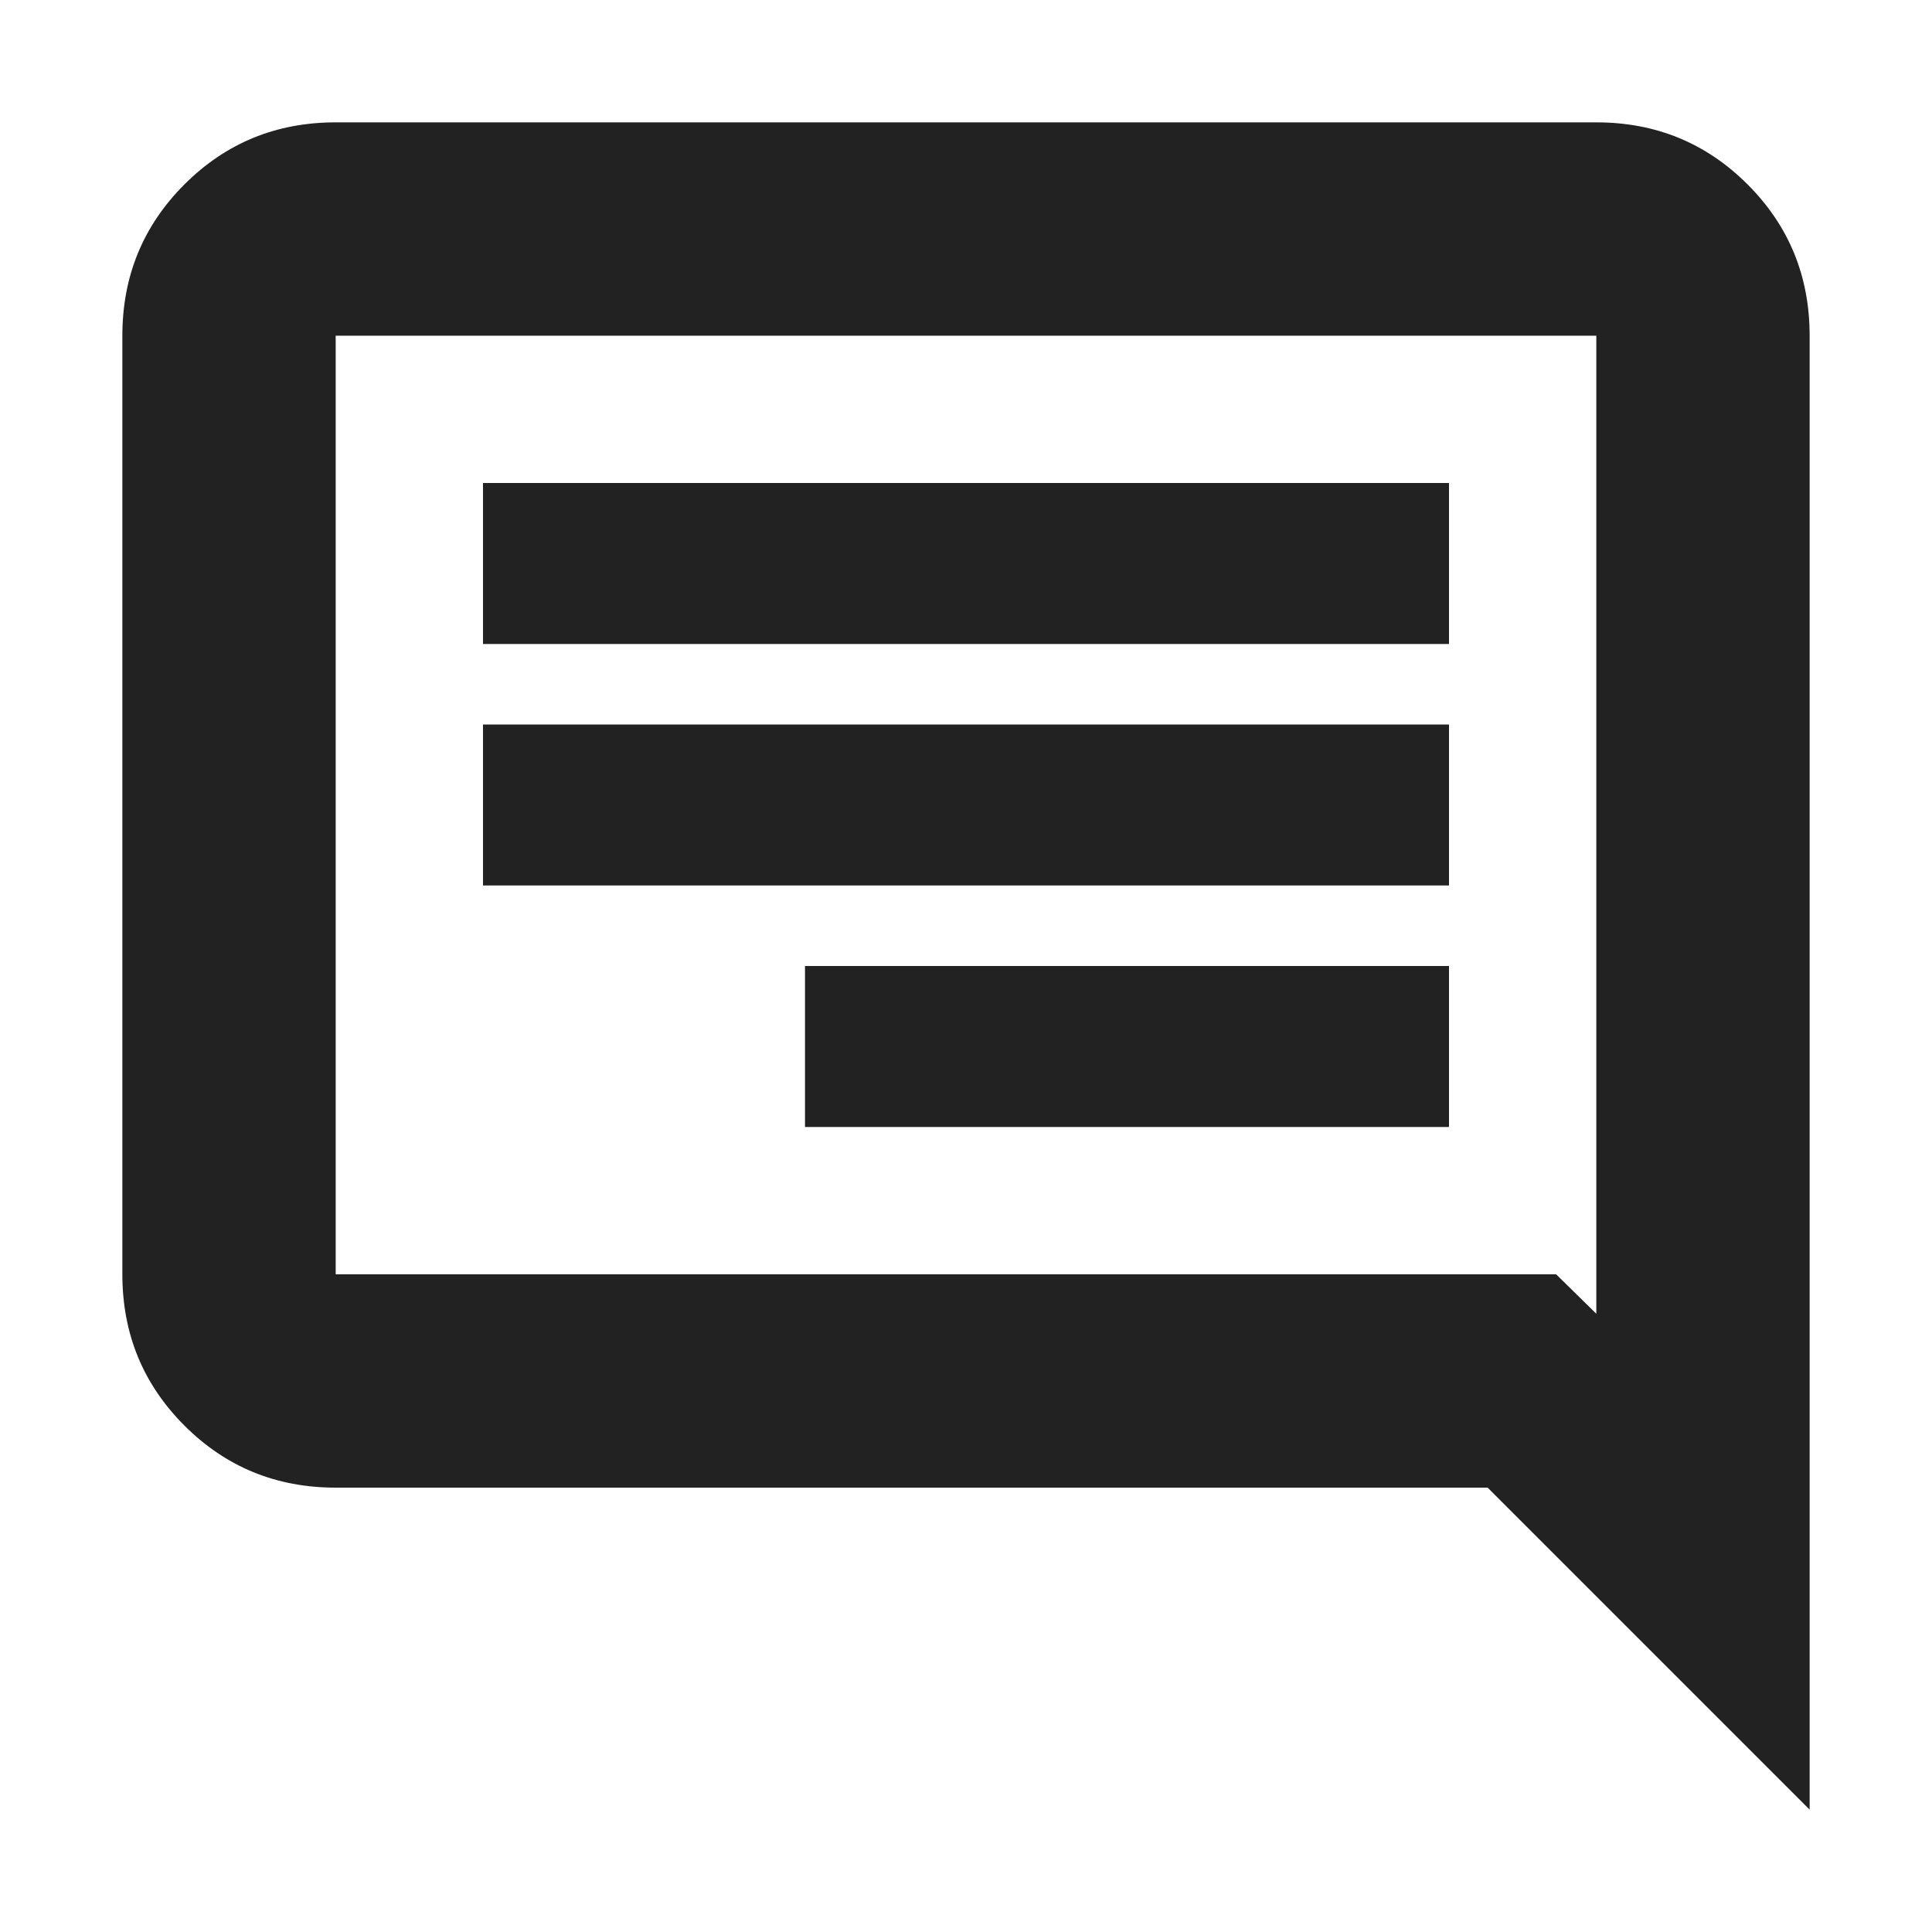
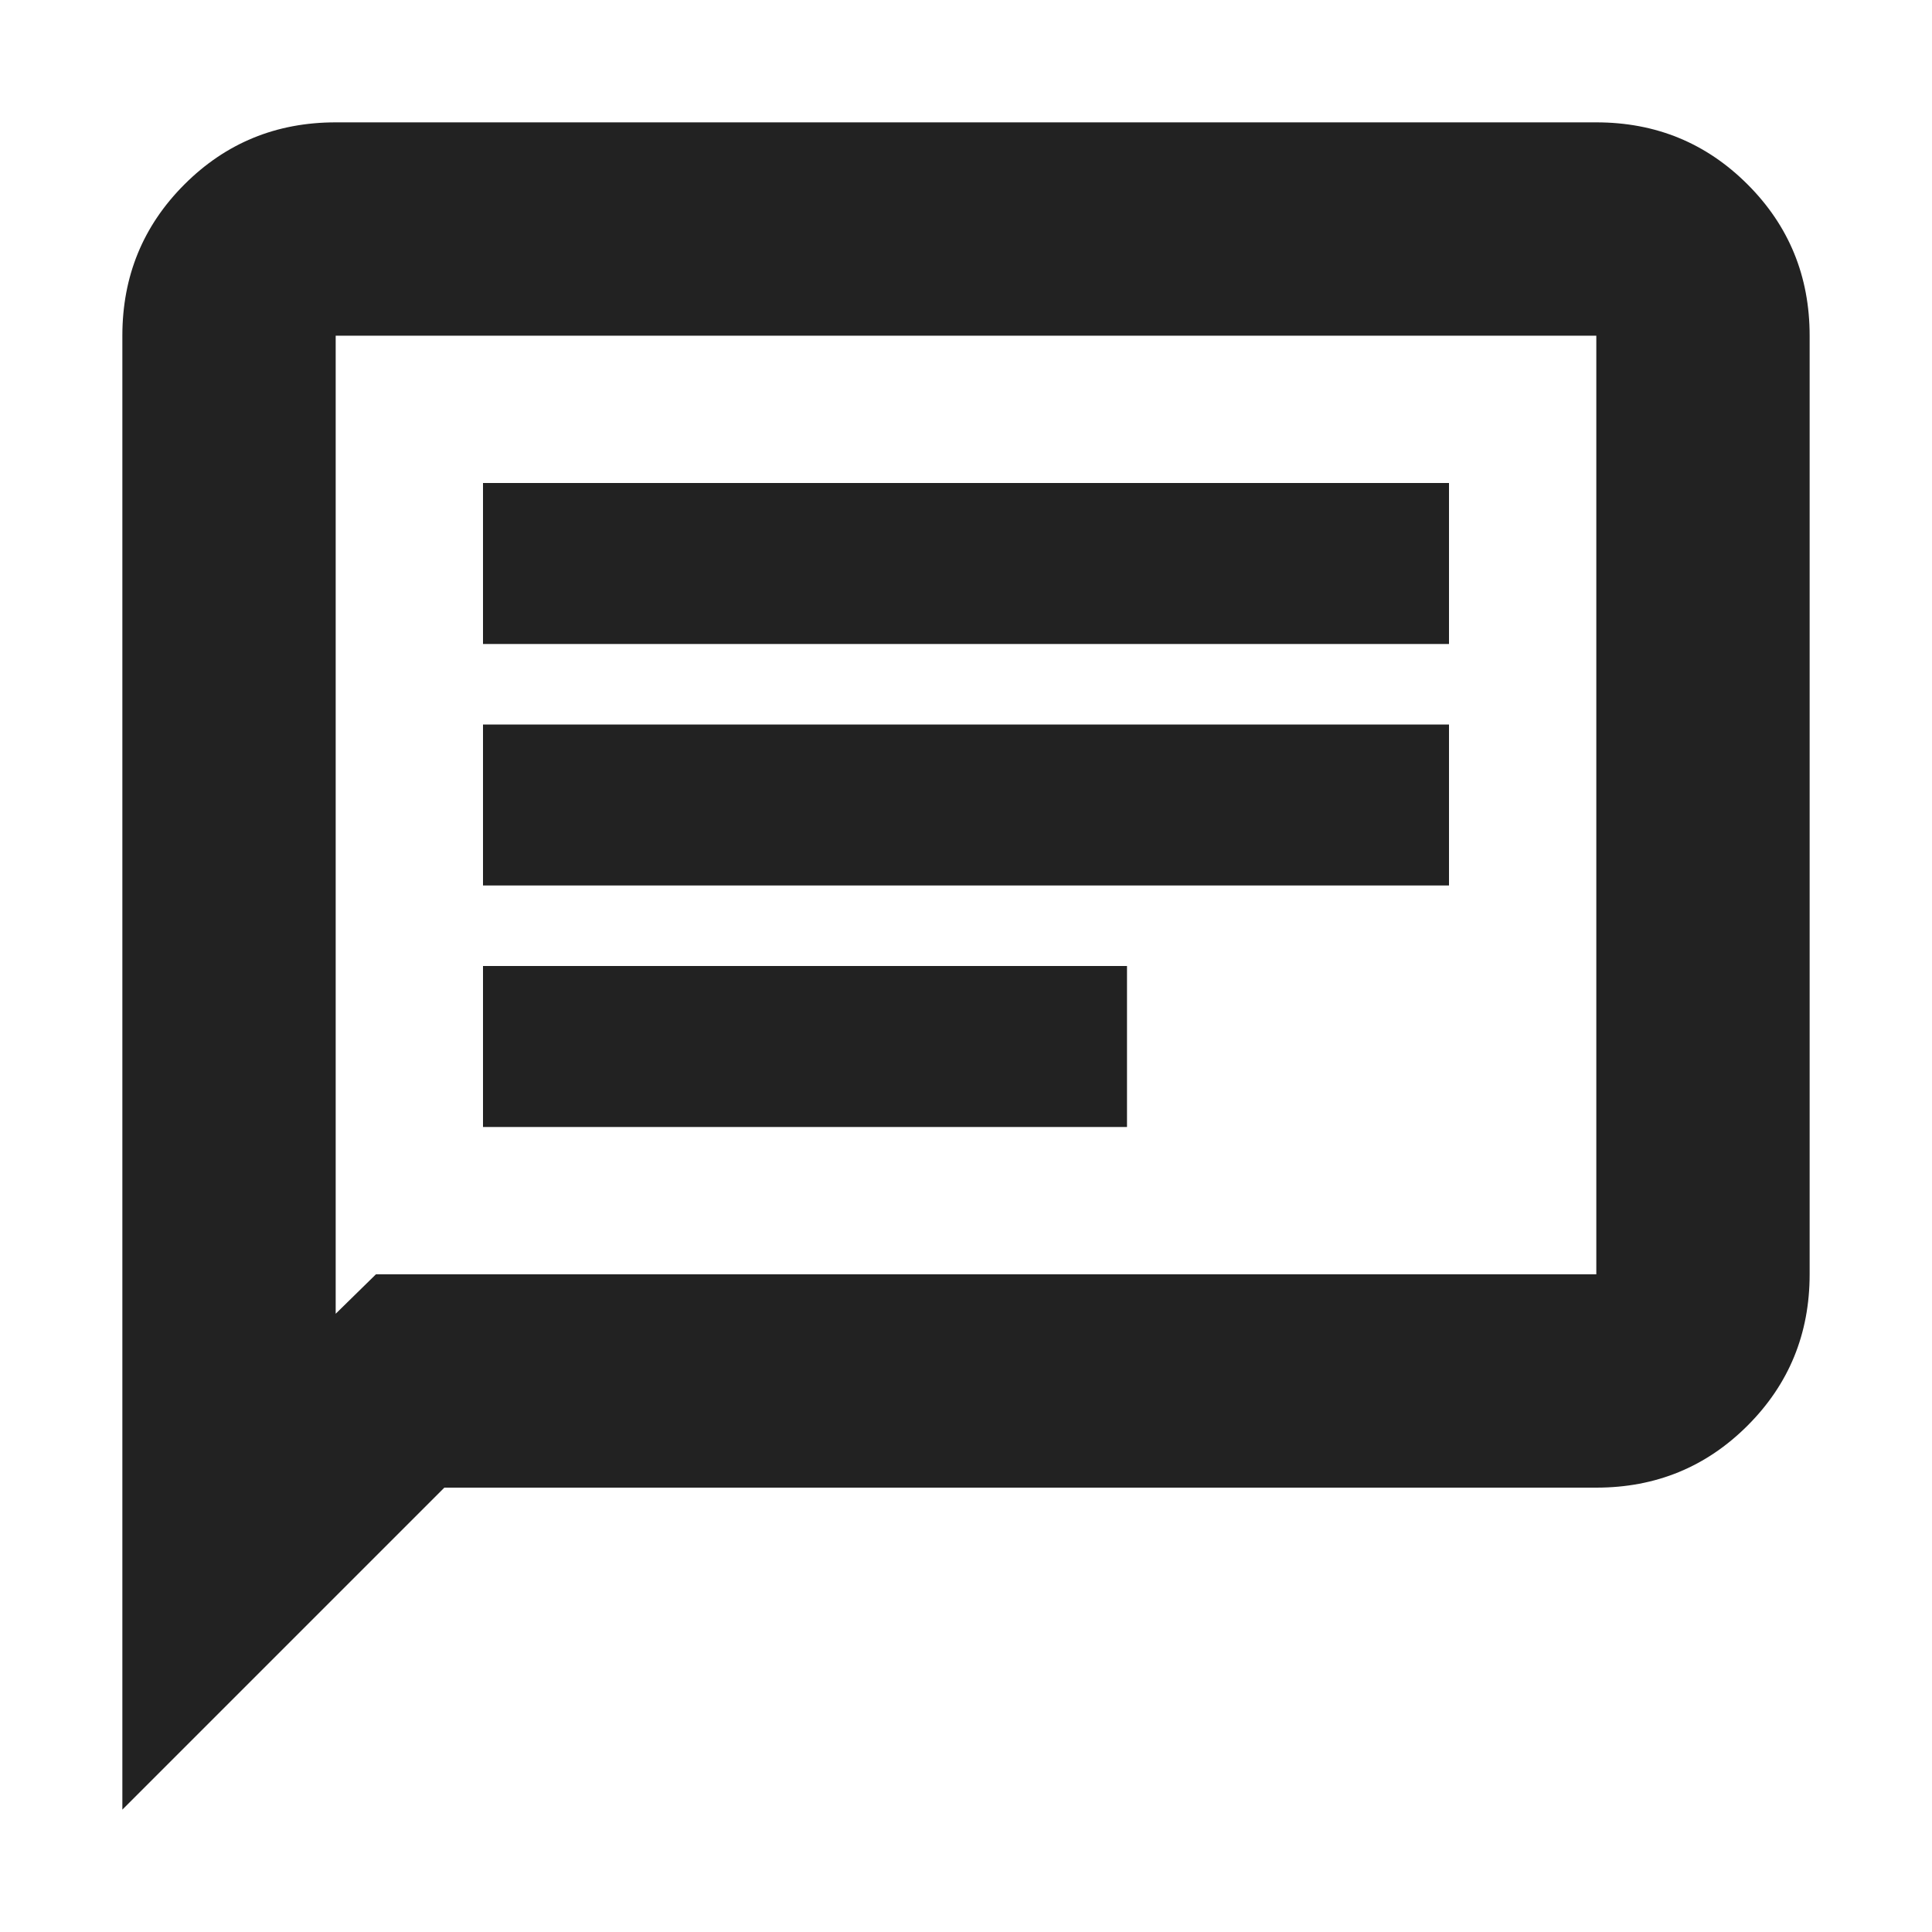
<svg xmlns="http://www.w3.org/2000/svg" width="24" height="24" viewBox="0 0 24 24" fill="none">
-   <path d="M18 14H10V12H18V14ZM18 11H6V9H18V11ZM18 8H6V6H18V8ZM22.48 22.48V4.17C22.48 3.431 22.223 2.805 21.709 2.291C21.195 1.777 20.569 1.52 19.83 1.52H4.17C3.431 1.52 2.805 1.777 2.291 2.291C1.777 2.805 1.52 3.431 1.52 4.17V15.83C1.52 16.569 1.777 17.195 2.291 17.709C2.805 18.223 3.431 18.48 4.17 18.48H18.48L22.48 22.48ZM19.331 15.83H4.17V4.17H19.83V16.32L19.331 15.83Z" fill="#222222" />
+   <path d="M6 14H14V12H6V14ZM6 11H18V9H6V11ZM6 8H18V6H6V8ZM1.52 22.48V4.17C1.52 3.431 1.777 2.805 2.291 2.291C2.805 1.777 3.431 1.52 4.17 1.52H19.83C20.569 1.52 21.195 1.777 21.709 2.291C22.223 2.805 22.48 3.431 22.48 4.17V15.83C22.48 16.569 22.223 17.195 21.709 17.709C21.195 18.223 20.569 18.48 19.83 18.48H5.52L1.52 22.48ZM4.67 15.83H19.83V4.17H4.17V16.32L4.67 15.83Z" fill="#222222" />
</svg>
